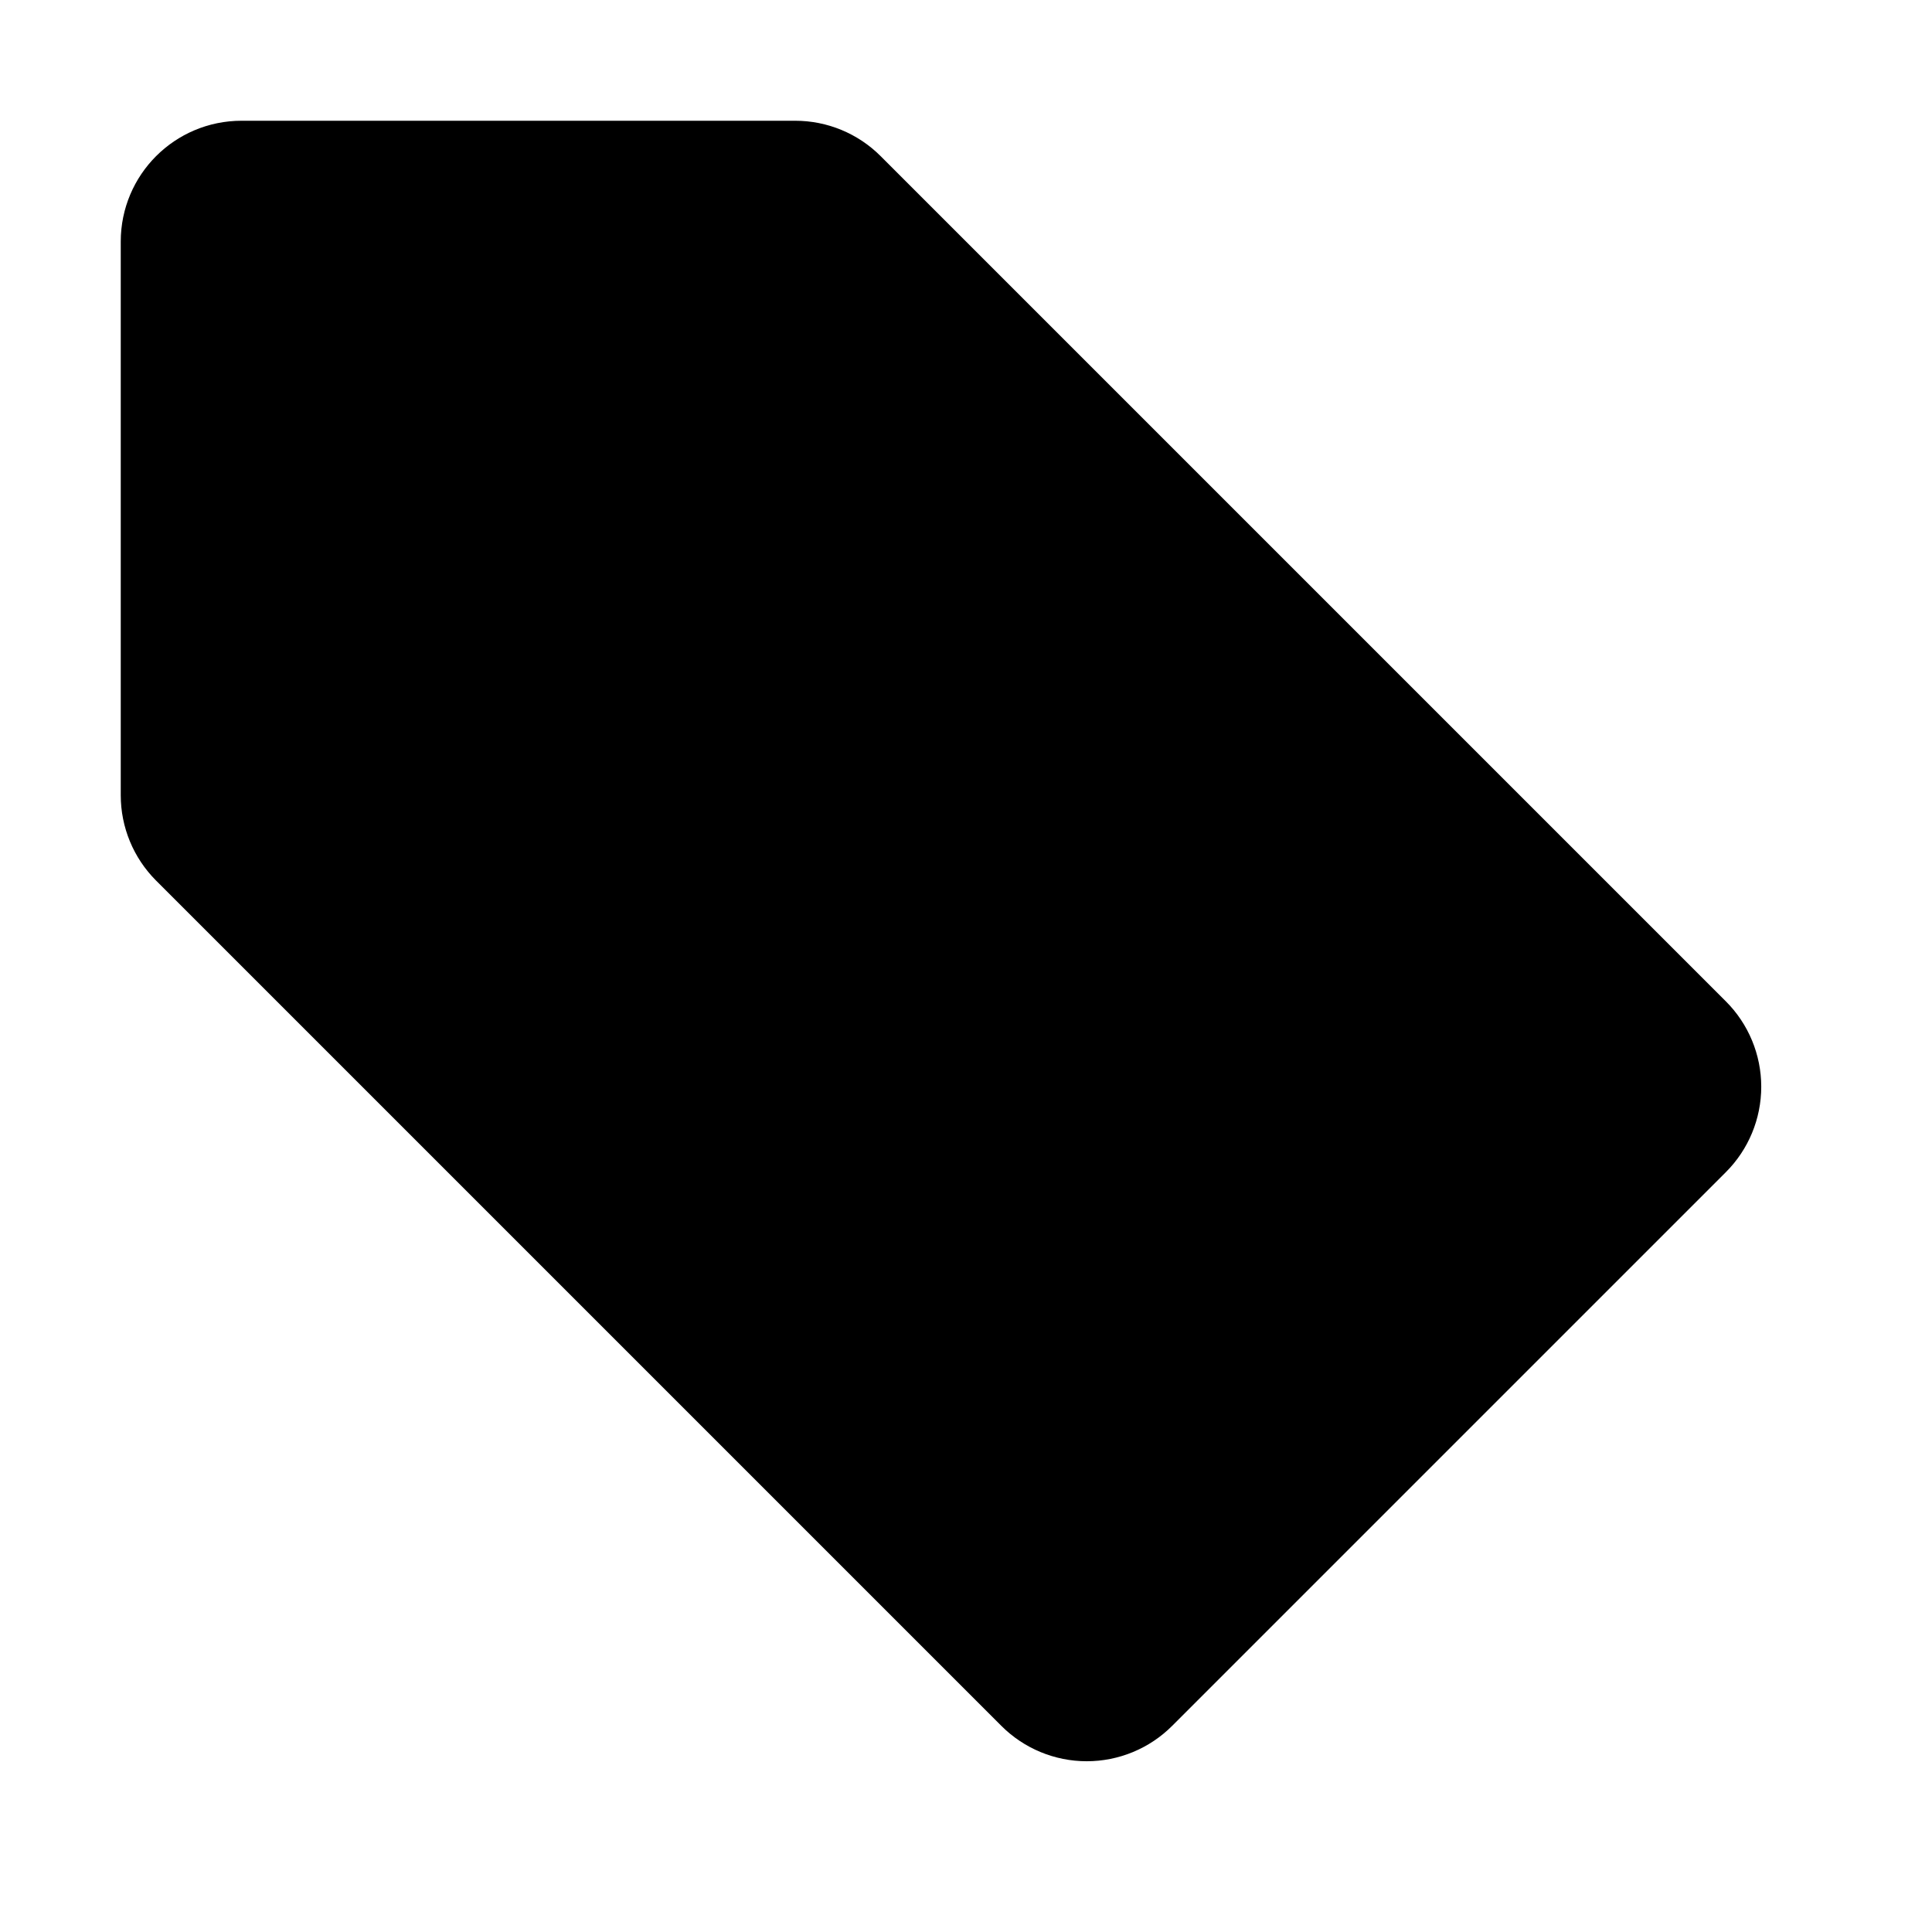
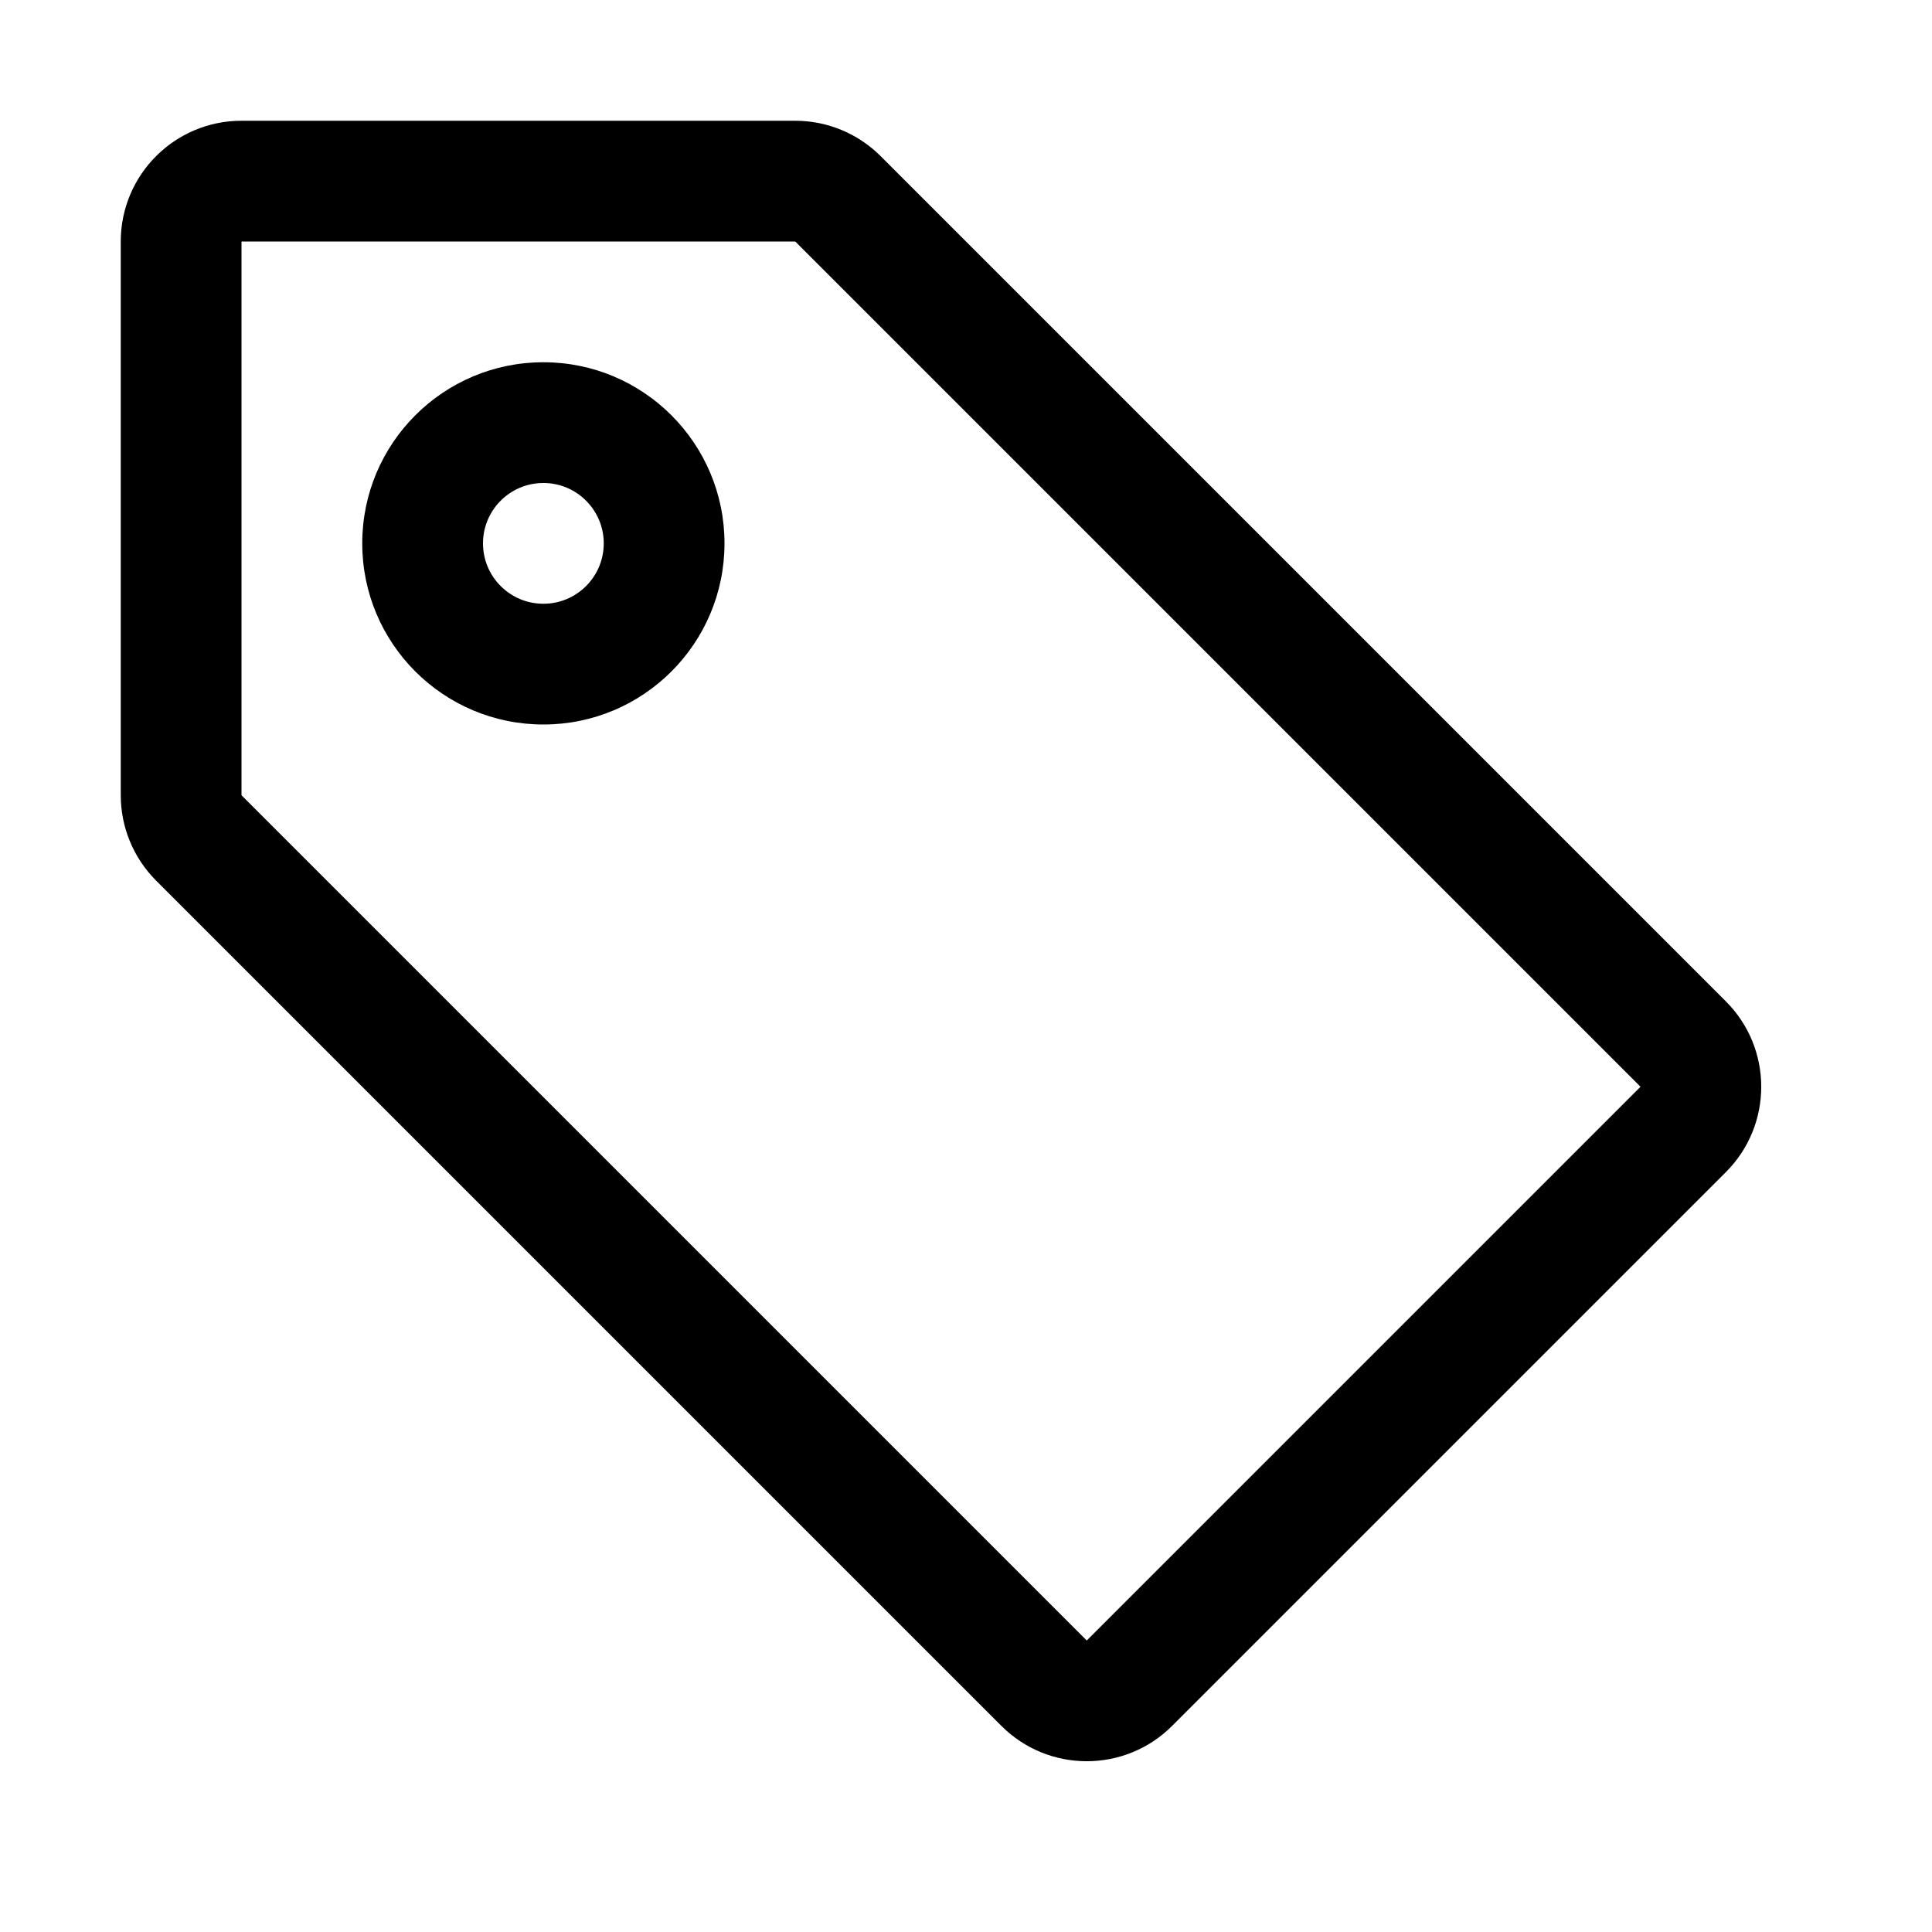
<svg xmlns="http://www.w3.org/2000/svg" width="1em" height="1em" viewBox="0 0 16 16" class="bi bi-tag" fill="currentColor">
-   <path stroke="#000" stroke-linejoin="round" d="M1.5 2a.5.5 0 0 1 .5-.5h4.586a.5.5 0 0 1 .353.146l7 7a.5.5 0 0 1 0 .708l-4.585 4.585a.5.5 0 0 1-.708 0l-7-7a.5.5 0 0 1-.146-.353V2z" />
-   <path stroke="#000" stroke-linejoin="round" d="M5.5 4.5a1 1 0 1 1-2 0 1 1 0 0 1 2 0z" />
+   <path fill-rule="evenodd" d="M2 2v4.586l7 7L13.586 9l-7-7H2zM1 2a1 1 0 0 1 1-1h4.586a1 1 0 0 1 .707.293l7 7a1 1 0 0 1 0 1.414l-4.586 4.586a1 1 0 0 1-1.414 0l-7-7A1 1 0 0 1 1 6.586V2z" />
+   <path fill-rule="evenodd" d="M4.5 5a.5.5 0 1 0 0-1 .5.5 0 0 0 0 1zm0 1a1.5 1.5 0 1 0 0-3 1.5 1.5 0 0 0 0 3z" />
</svg>
